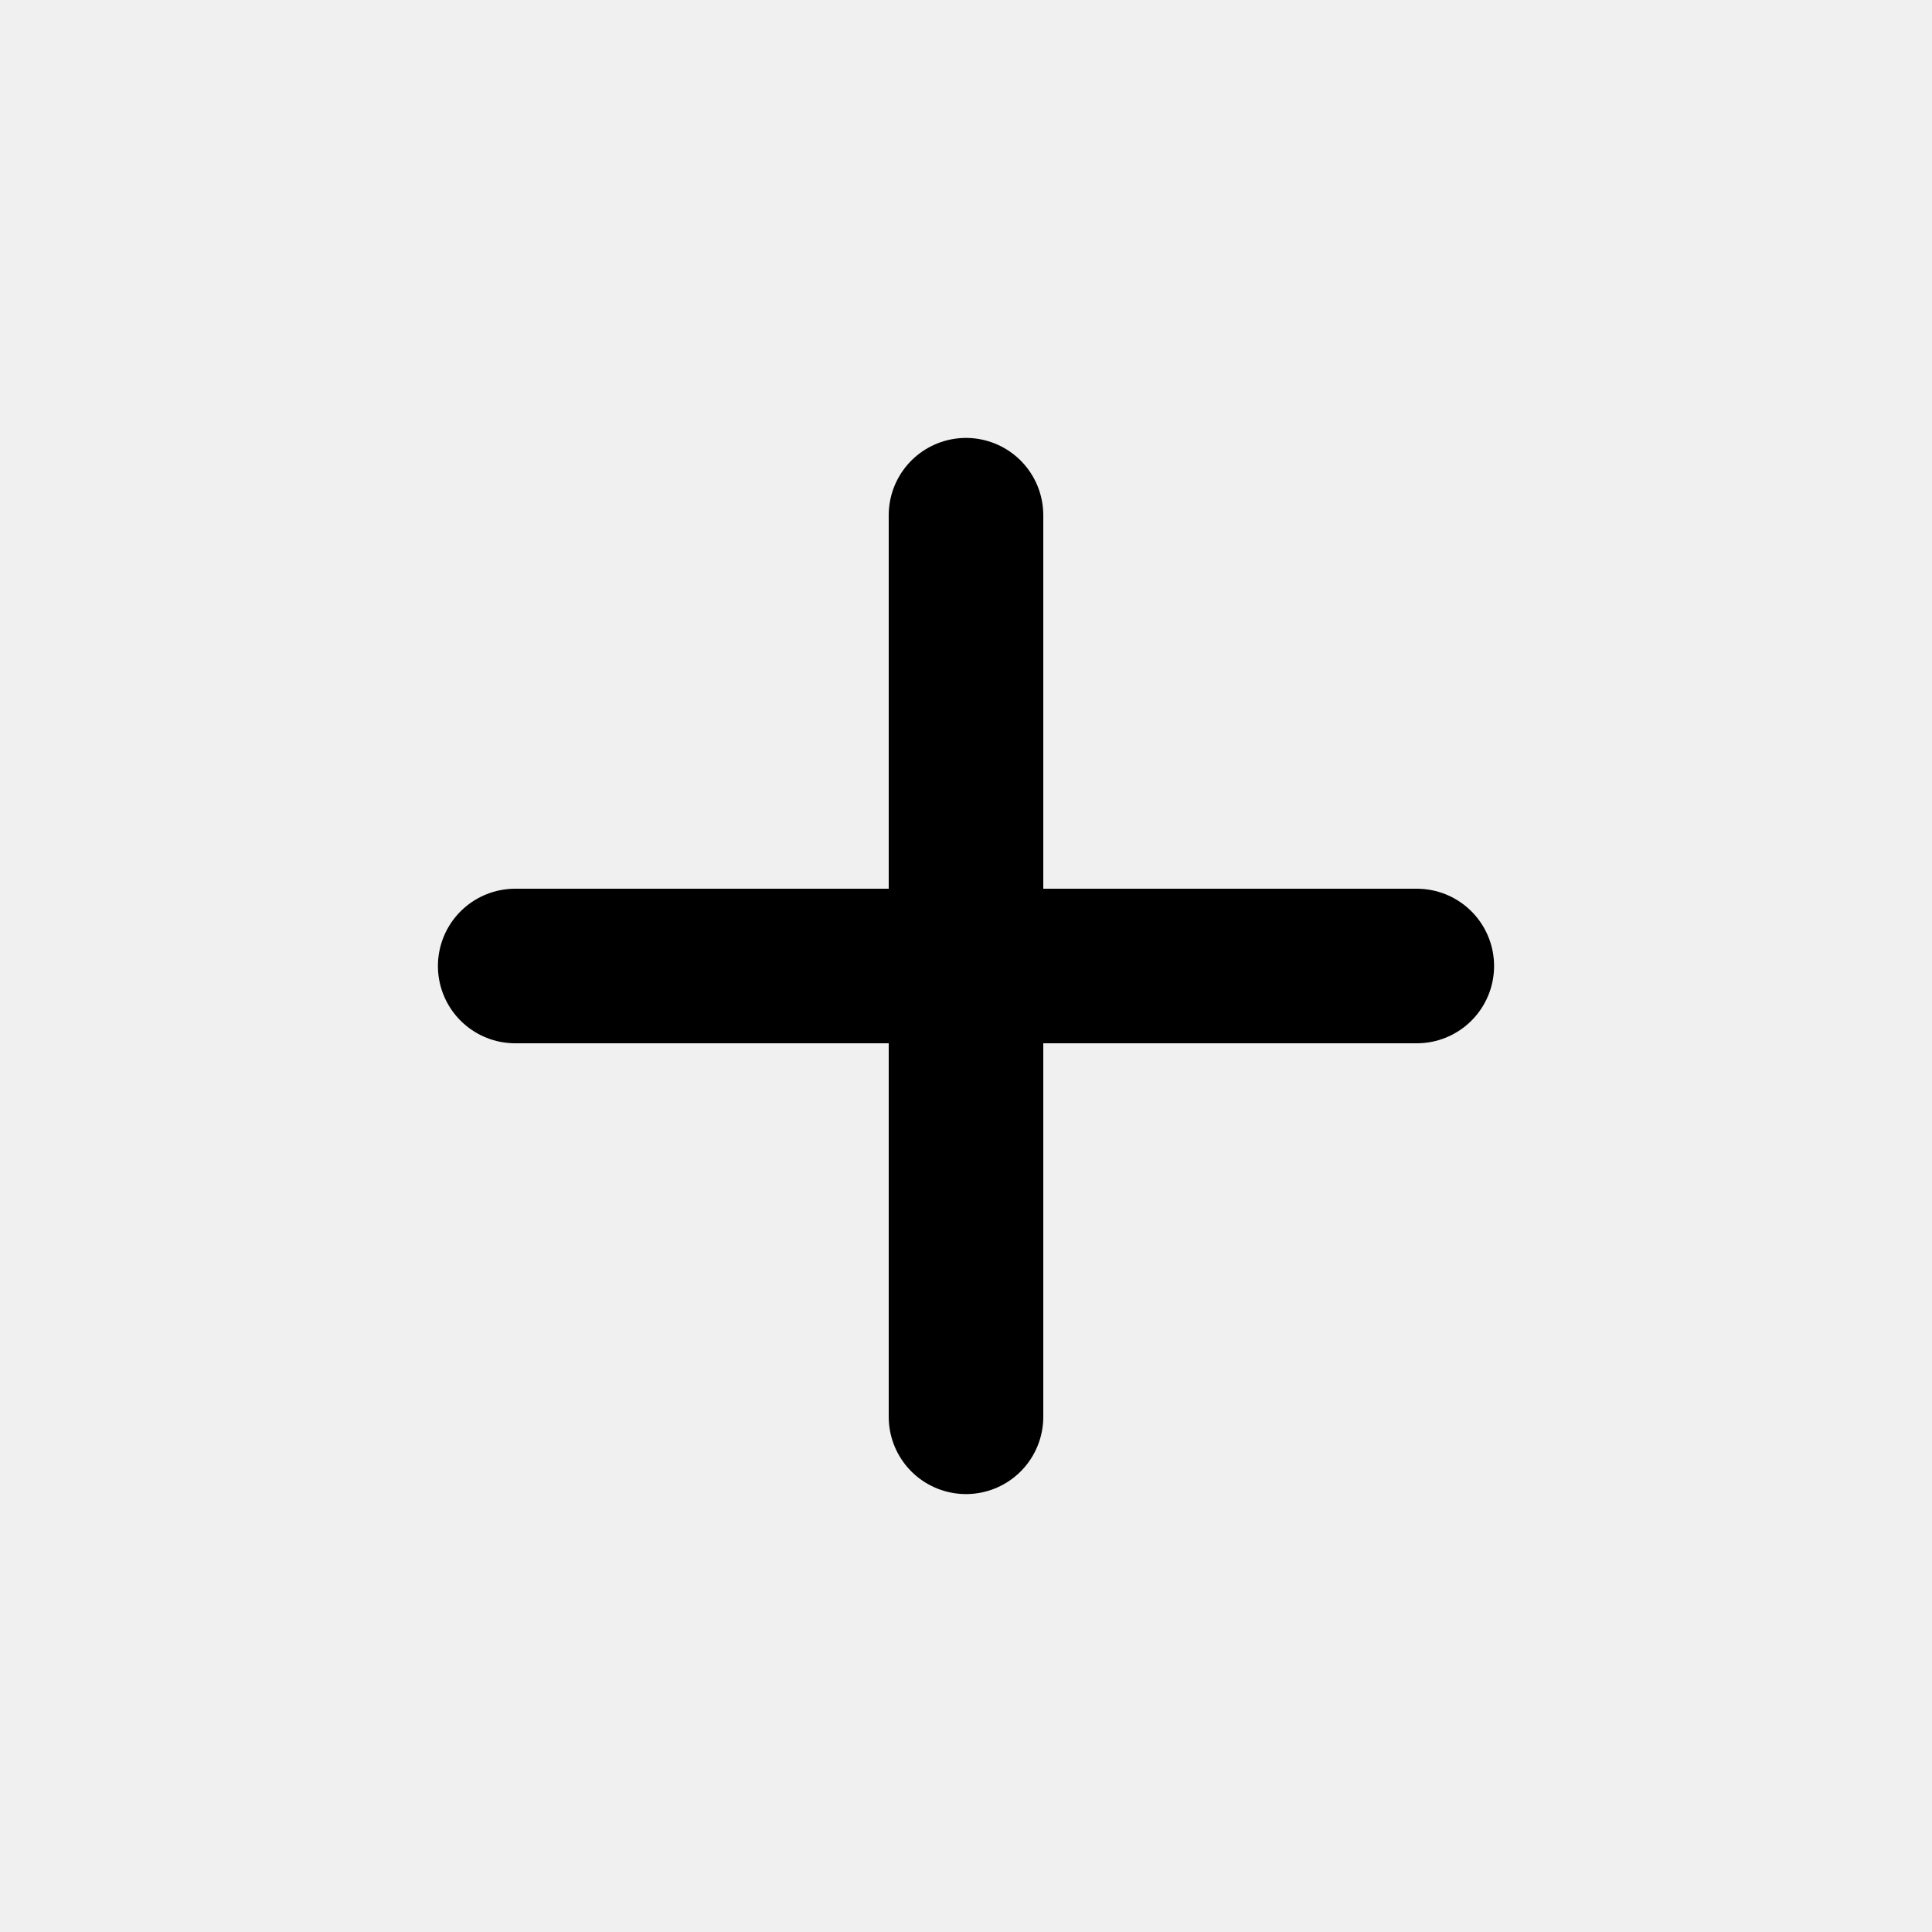
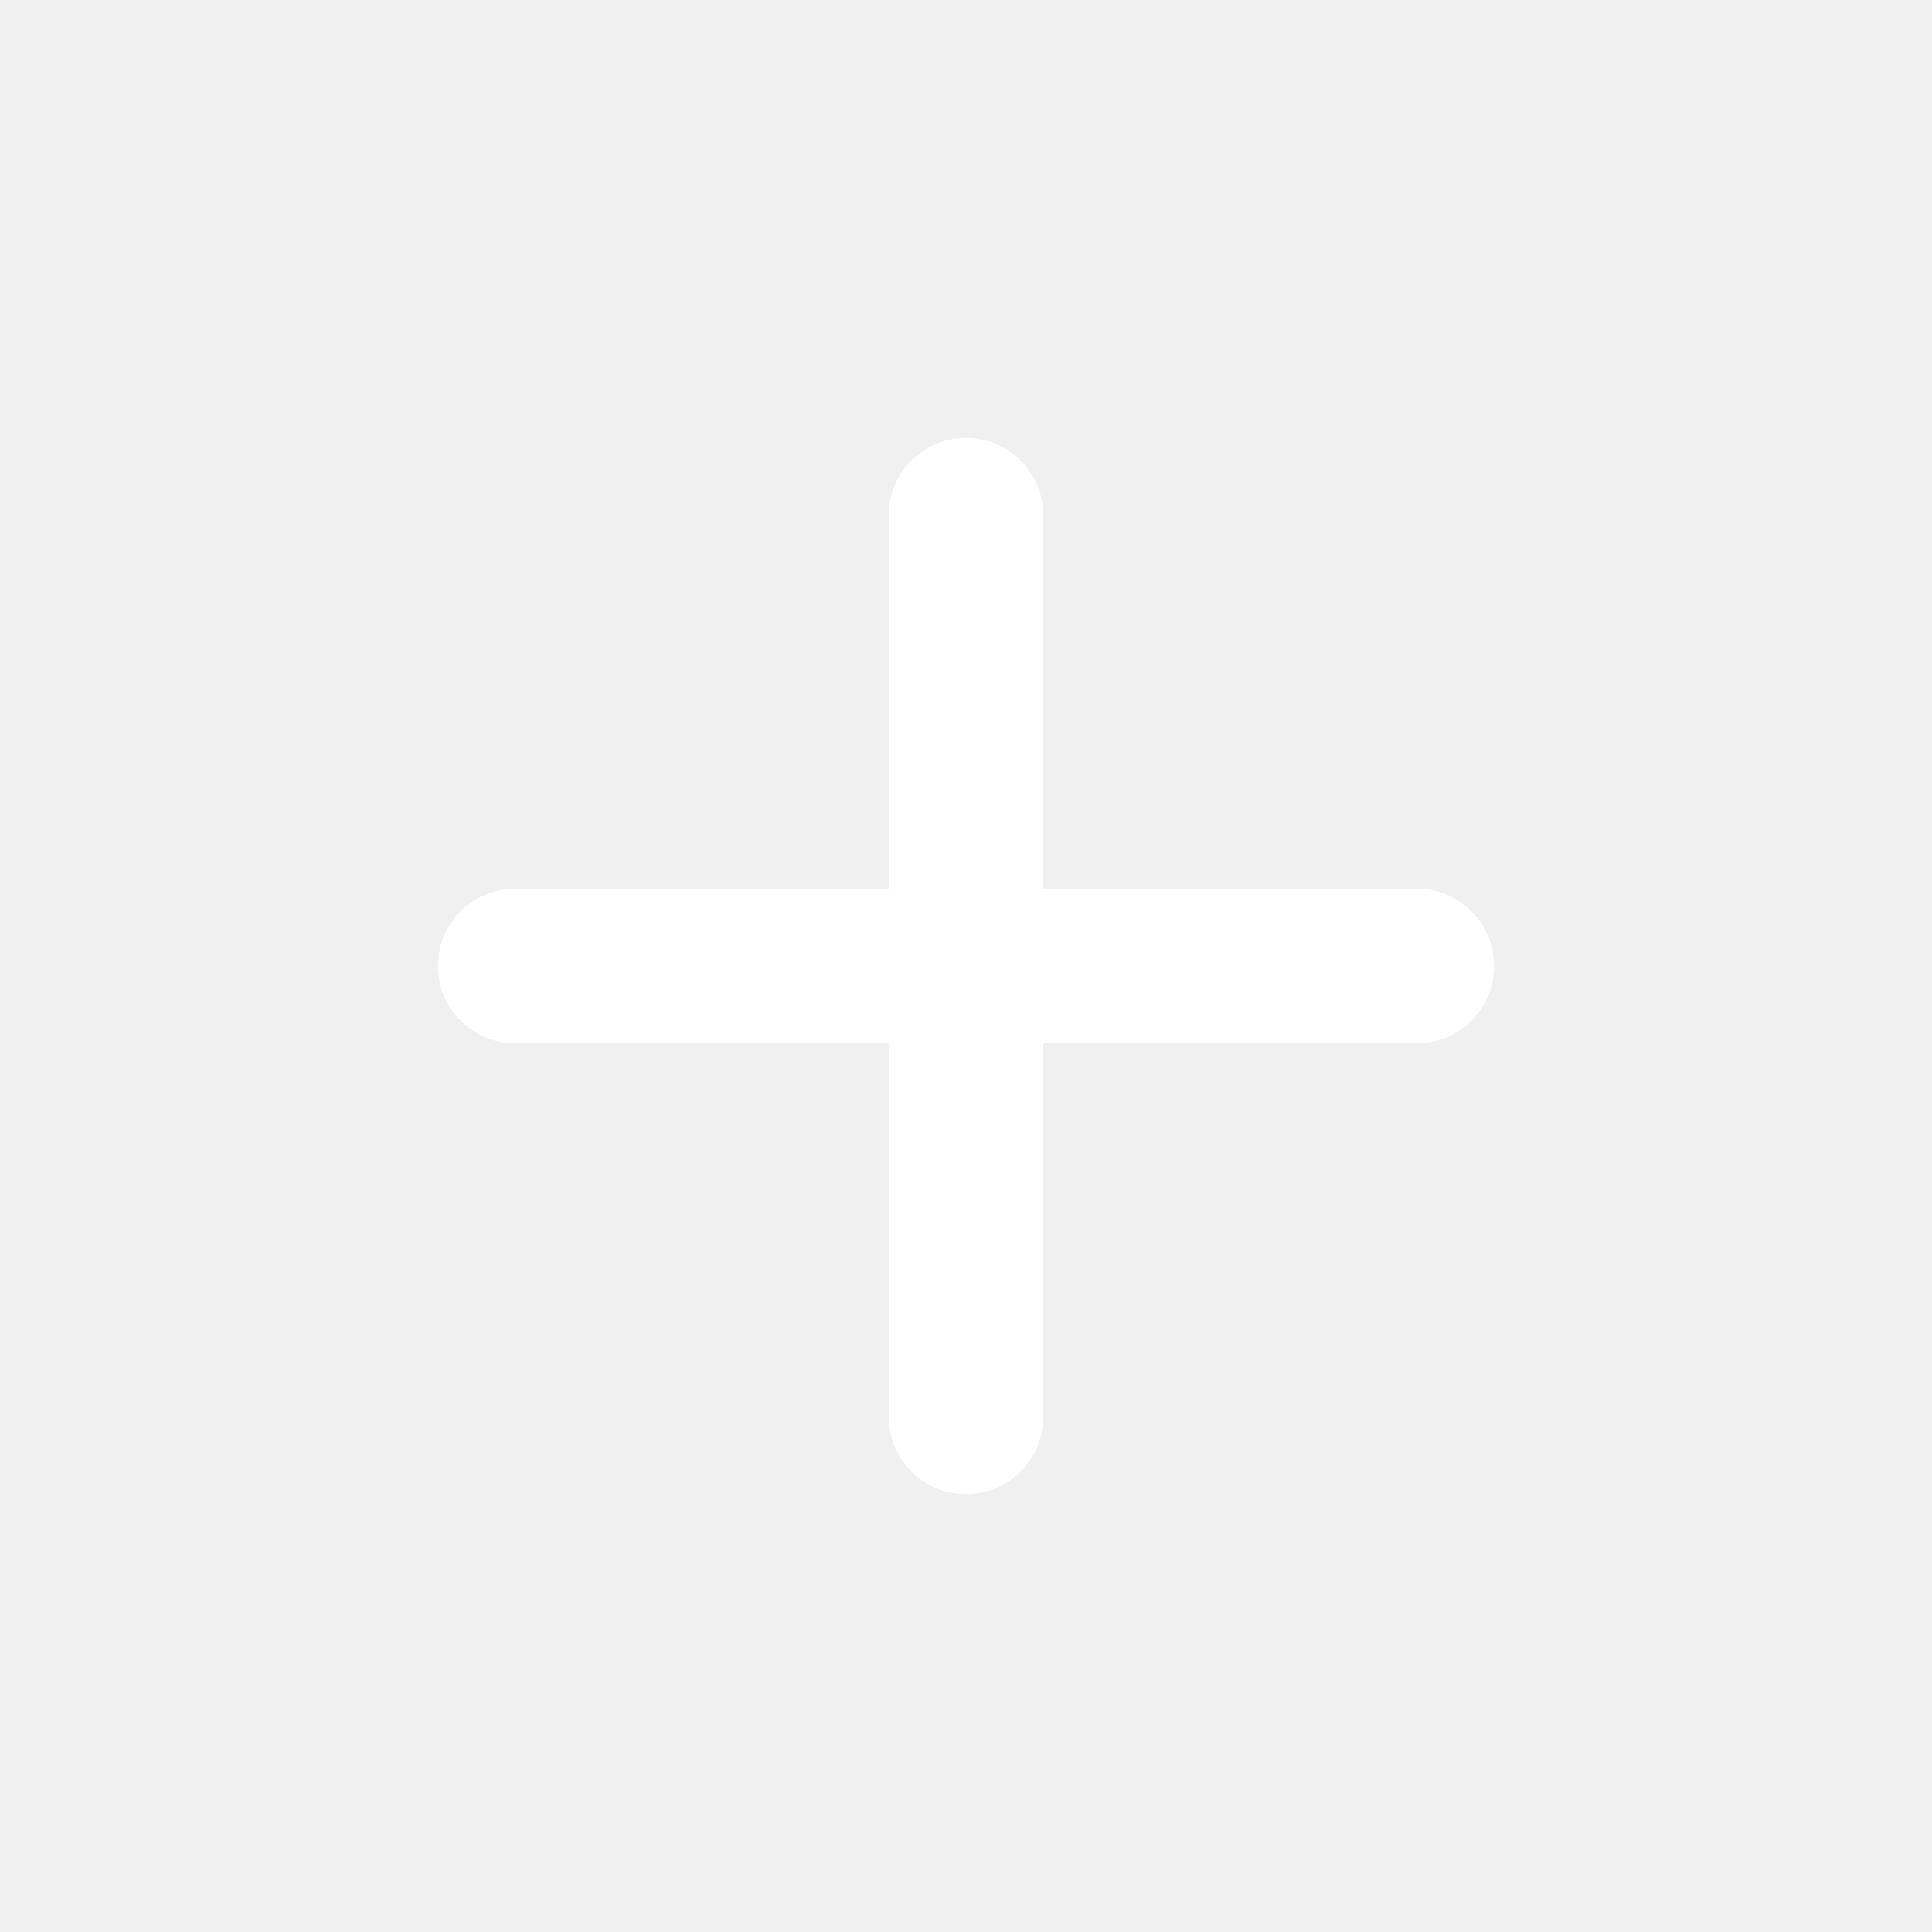
<svg xmlns="http://www.w3.org/2000/svg" version="1.1" width="150" height="150">
-   <polyline points="75,75 110,75 75,75 75,110 75,40 75,75 40,75" style="fill:none;stroke:black;stroke-width:12;stroke-linejoin:round; stroke-linecap:round" />
+   <polyline points="75,75 110,75 75,75 75,110 75,40 75,75 40,75" style="fill:none;stroke:white;stroke-width:12;stroke-linejoin:round; stroke-linecap:round" />
</svg>
